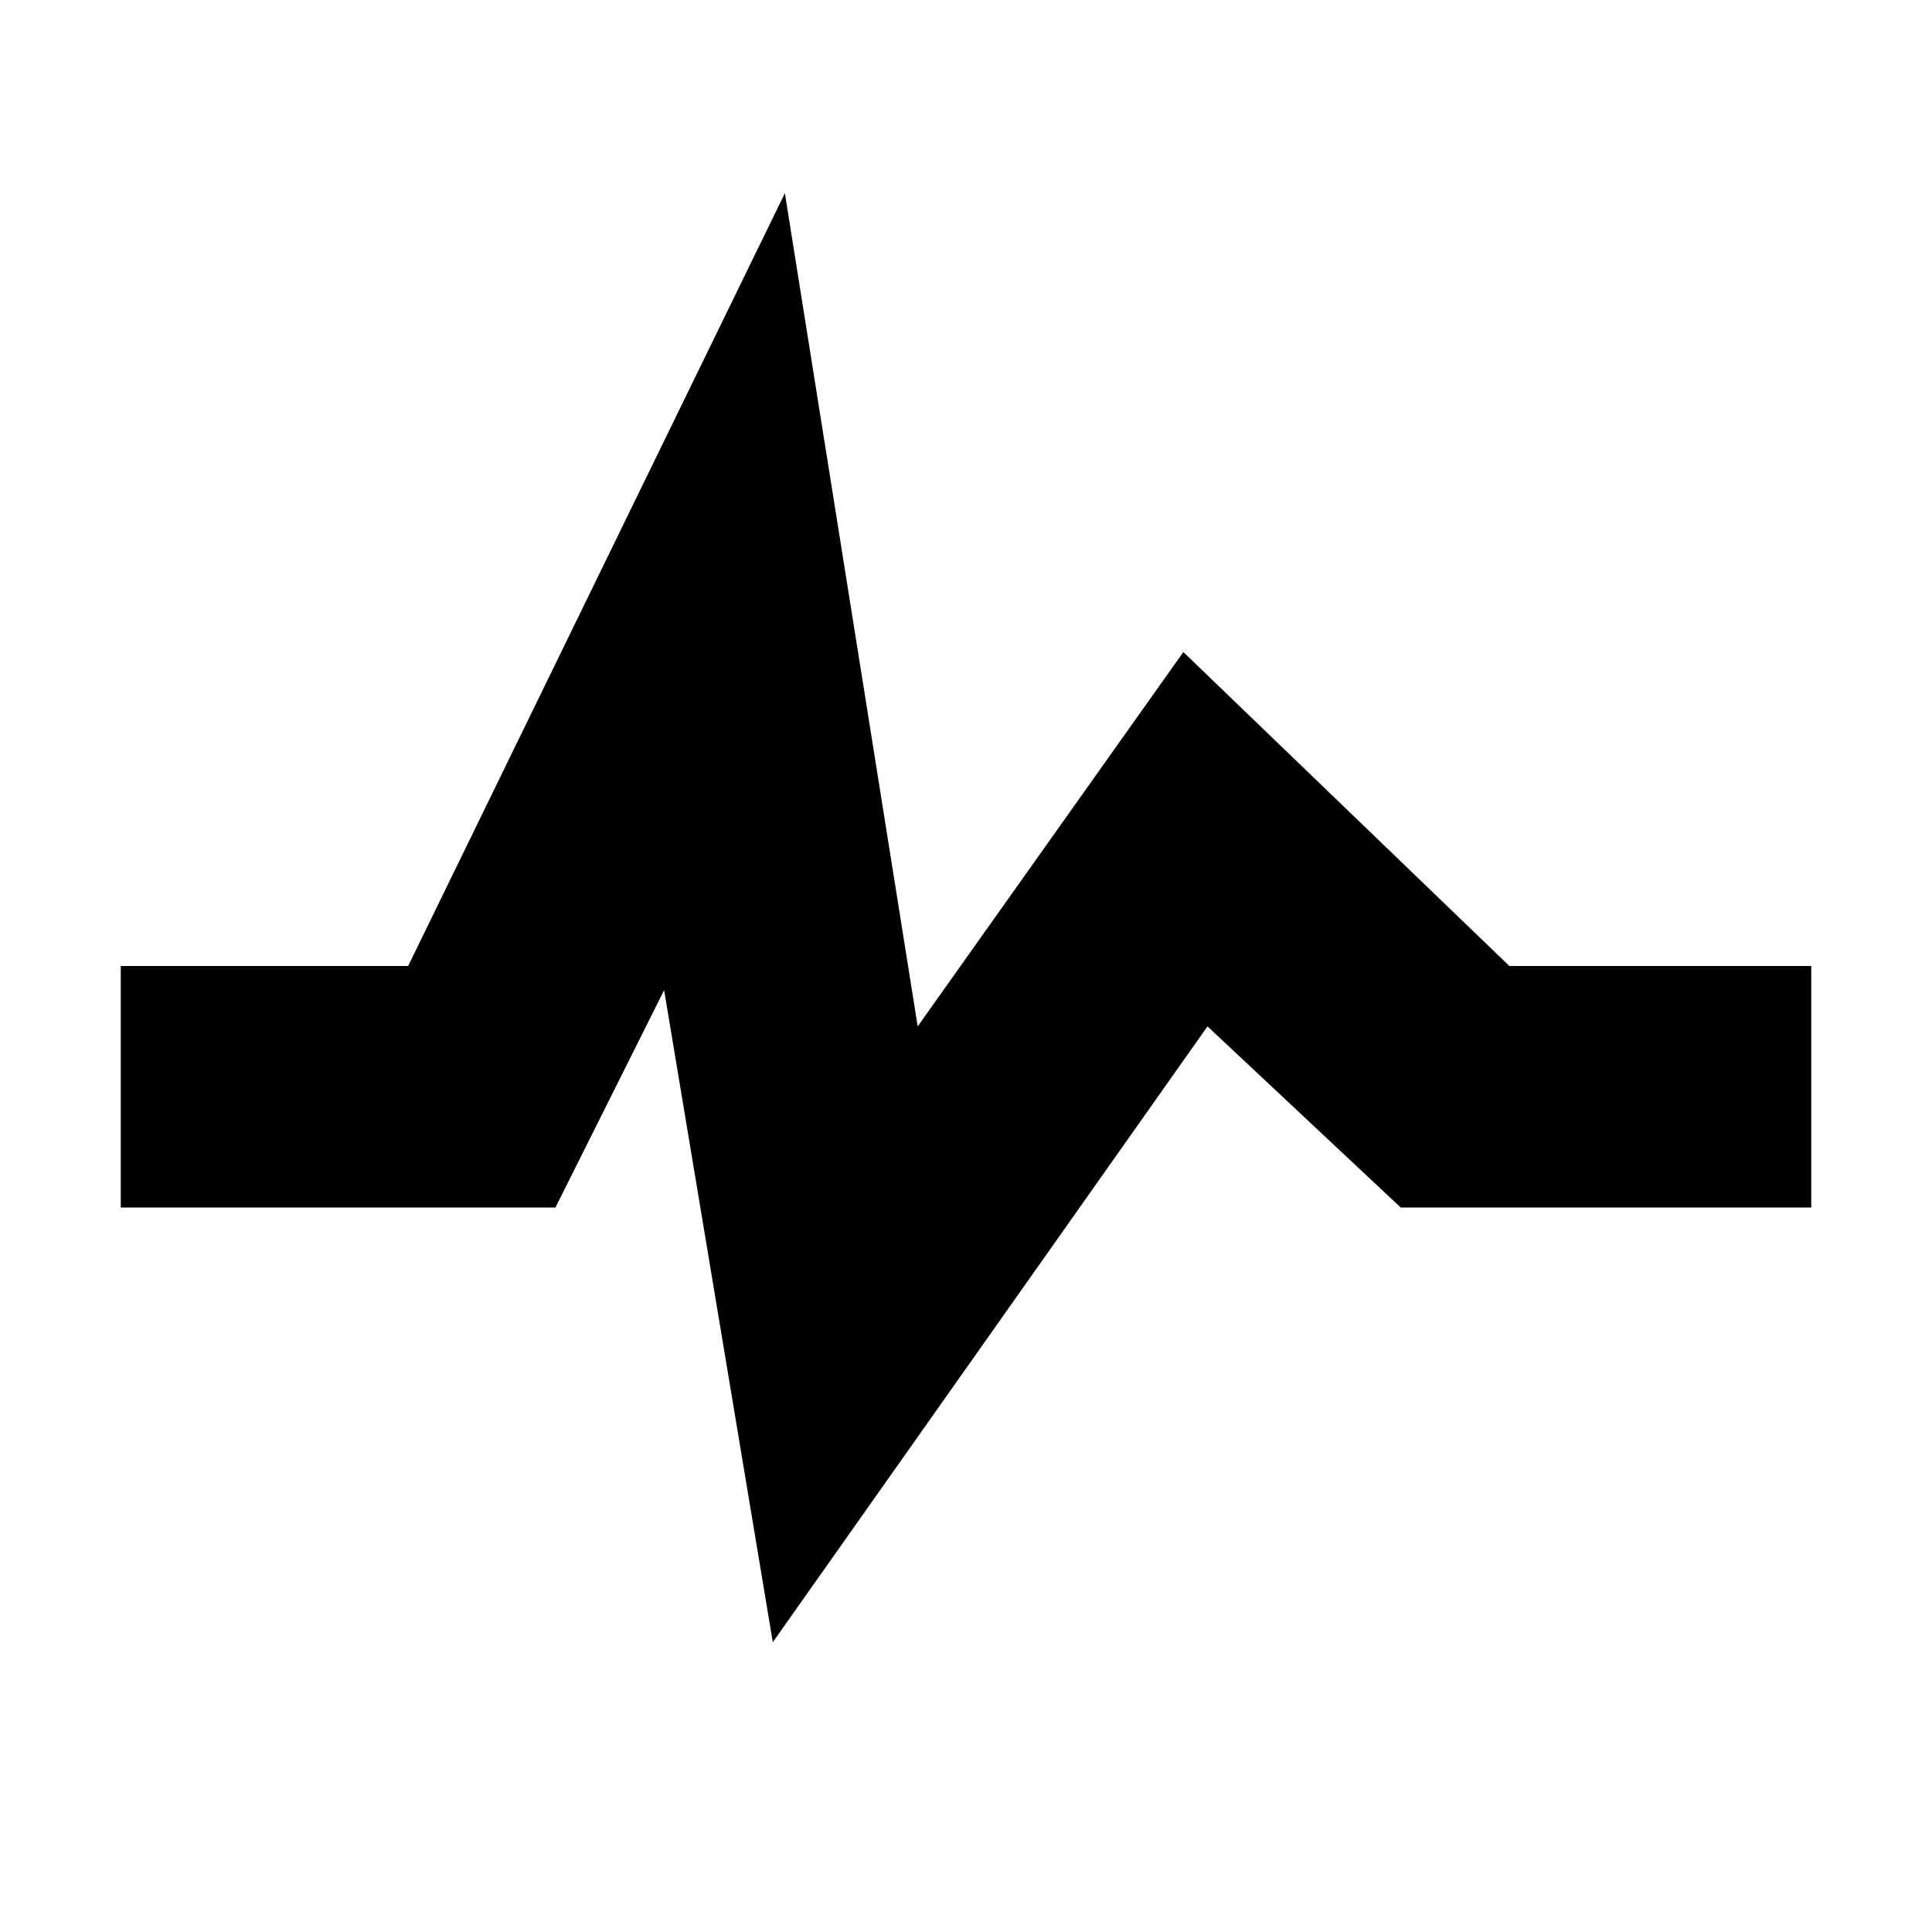
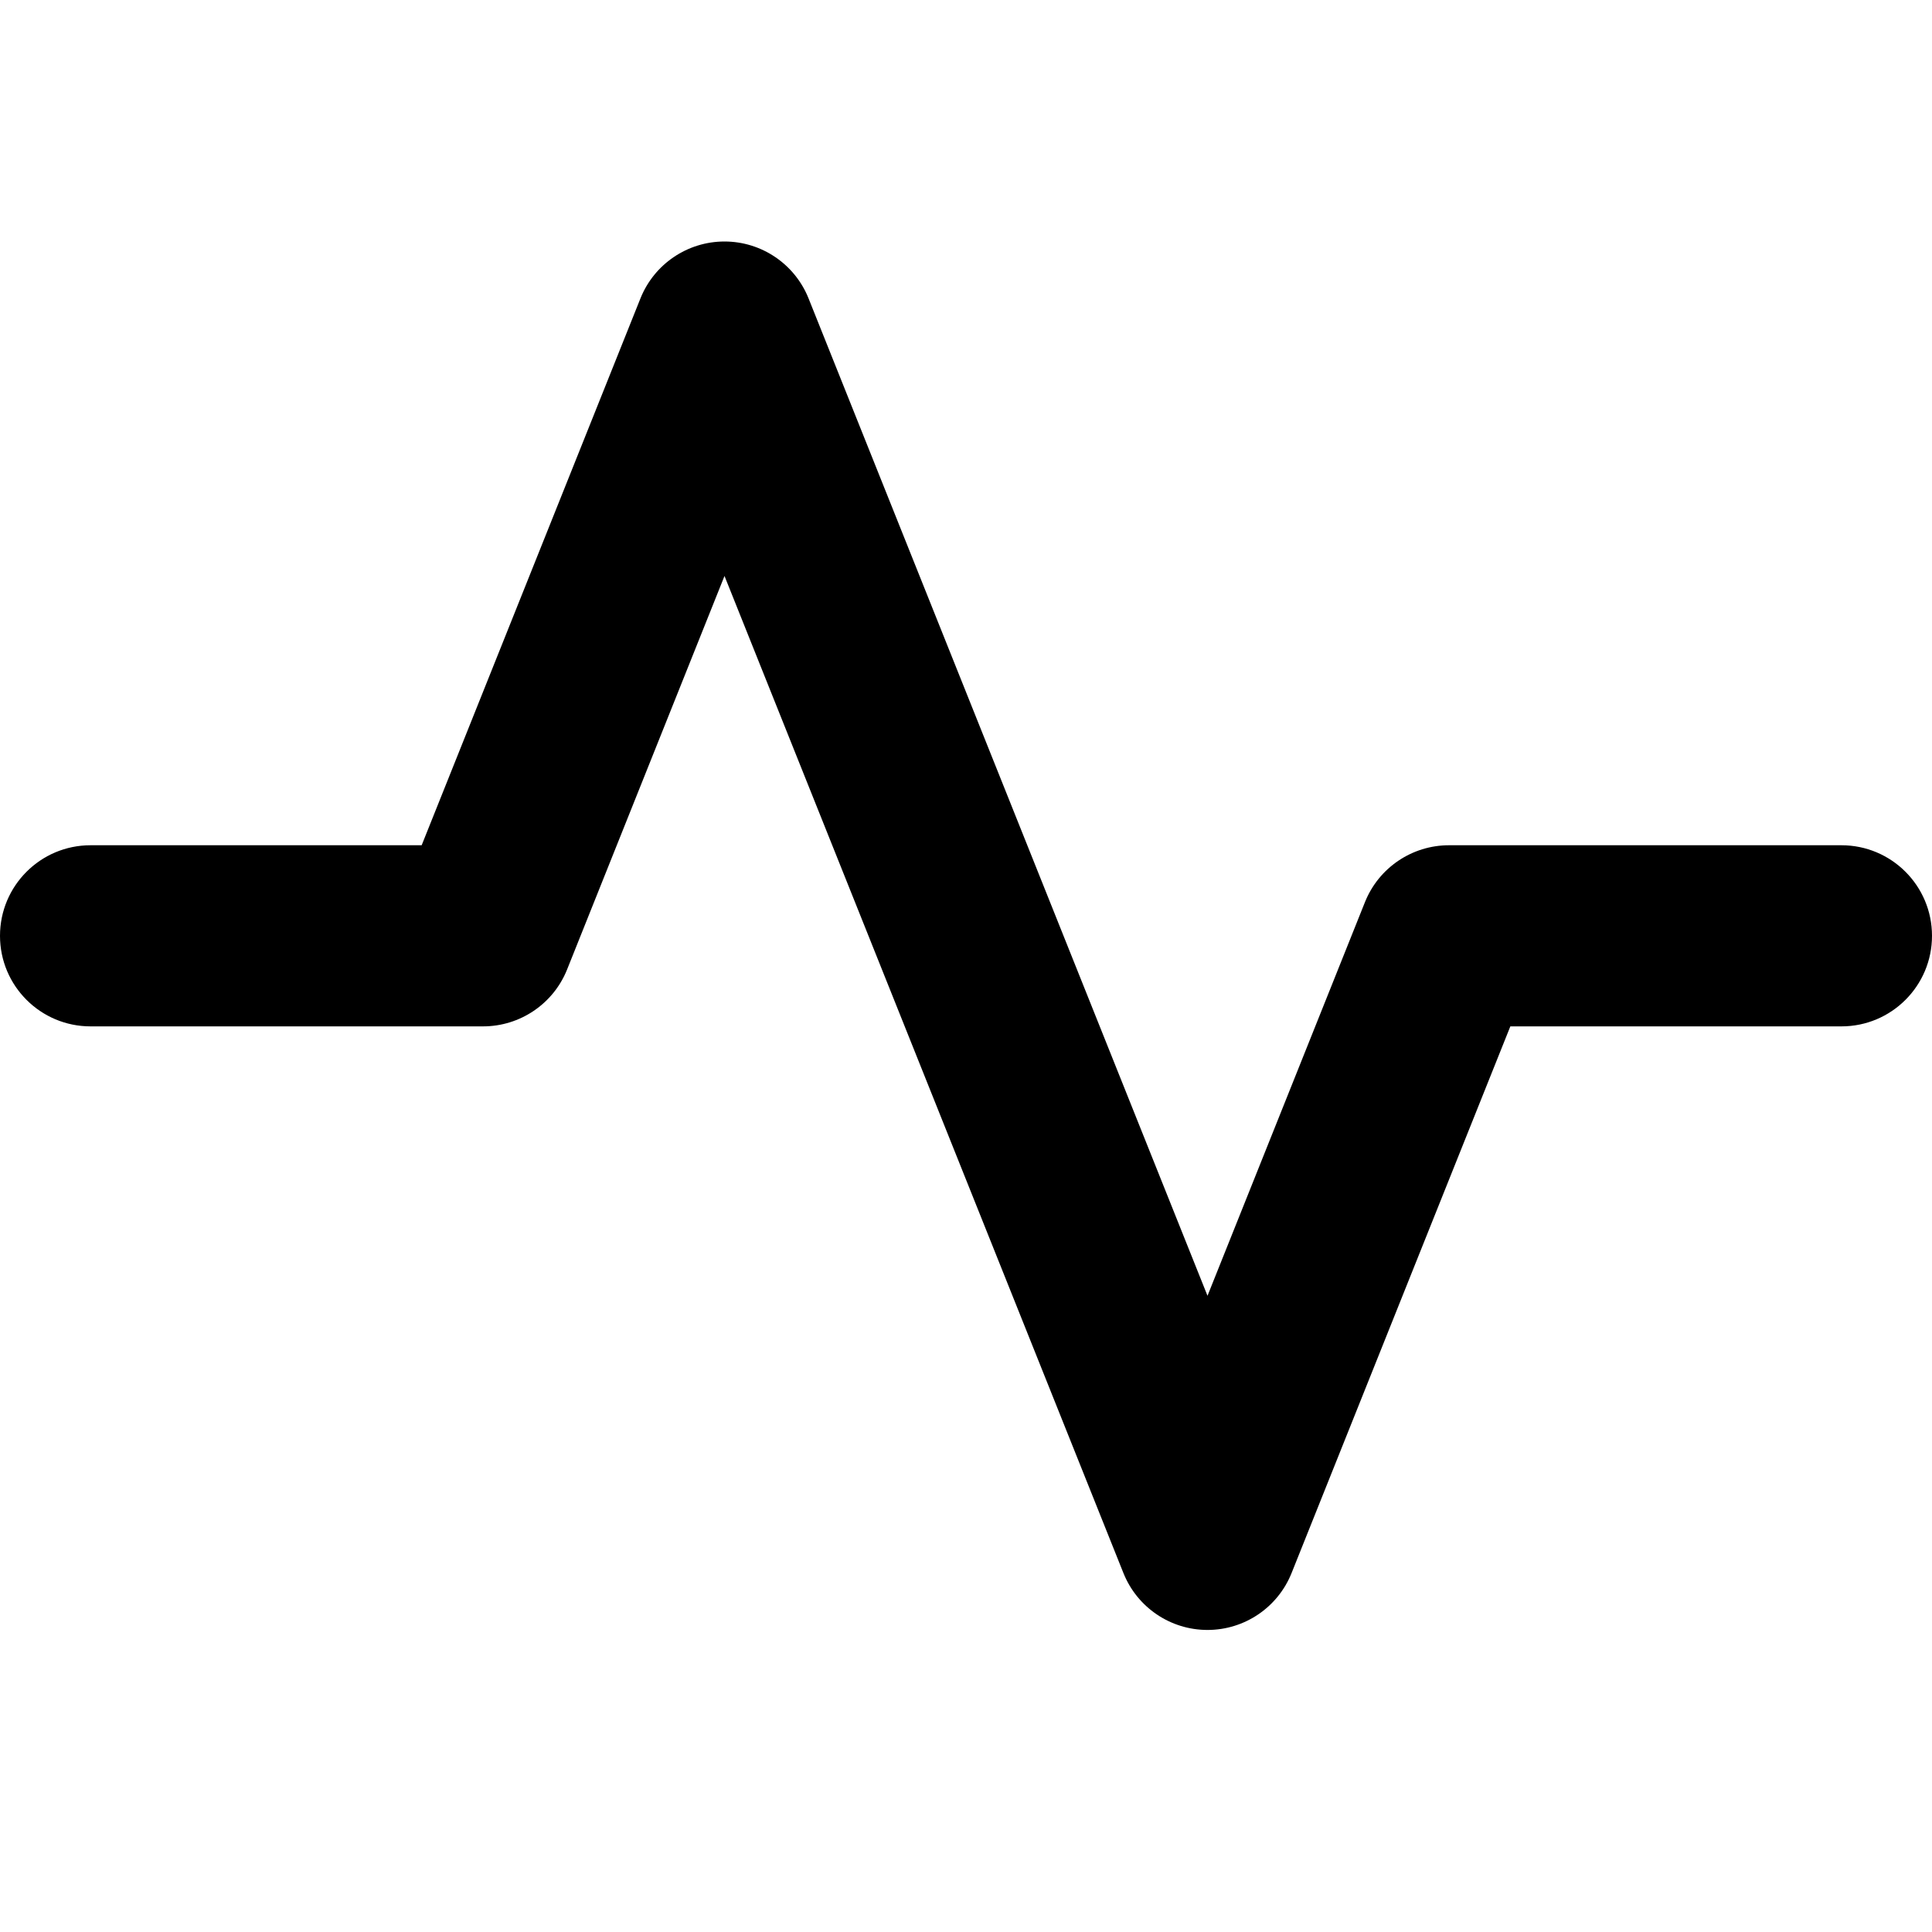
- <svg viewBox="0 0 14 16" class="svg octicon-pulse" width="16" height="16" aria-hidden="true">
-   <path fill-rule="evenodd" d="M11.5 8L8.8 5.4 6.6 8.5 5.5 1.6 2.38 8H0v2h3.6l.9-1.8.9 5.4L9 8.5l1.6 1.5H14V8h-2.5z" />
+ <svg viewBox="0 0 16 16" class="svg octicon-pulse" width="16" height="16" aria-hidden="true">
+   <path fill-rule="evenodd" d="M6 2a.75.75 0 01.696.471L10 10.731l1.304-3.26A.75.75 0 0112 7h3.25a.75.75 0 010 1.5h-2.742l-1.812 4.528a.75.75 0 01-1.392 0L6 4.77 4.696 8.03A.75.75 0 014 8.5H.75a.75.75 0 010-1.5h2.742l1.812-4.529A.75.75 0 016 2z" />
</svg>
